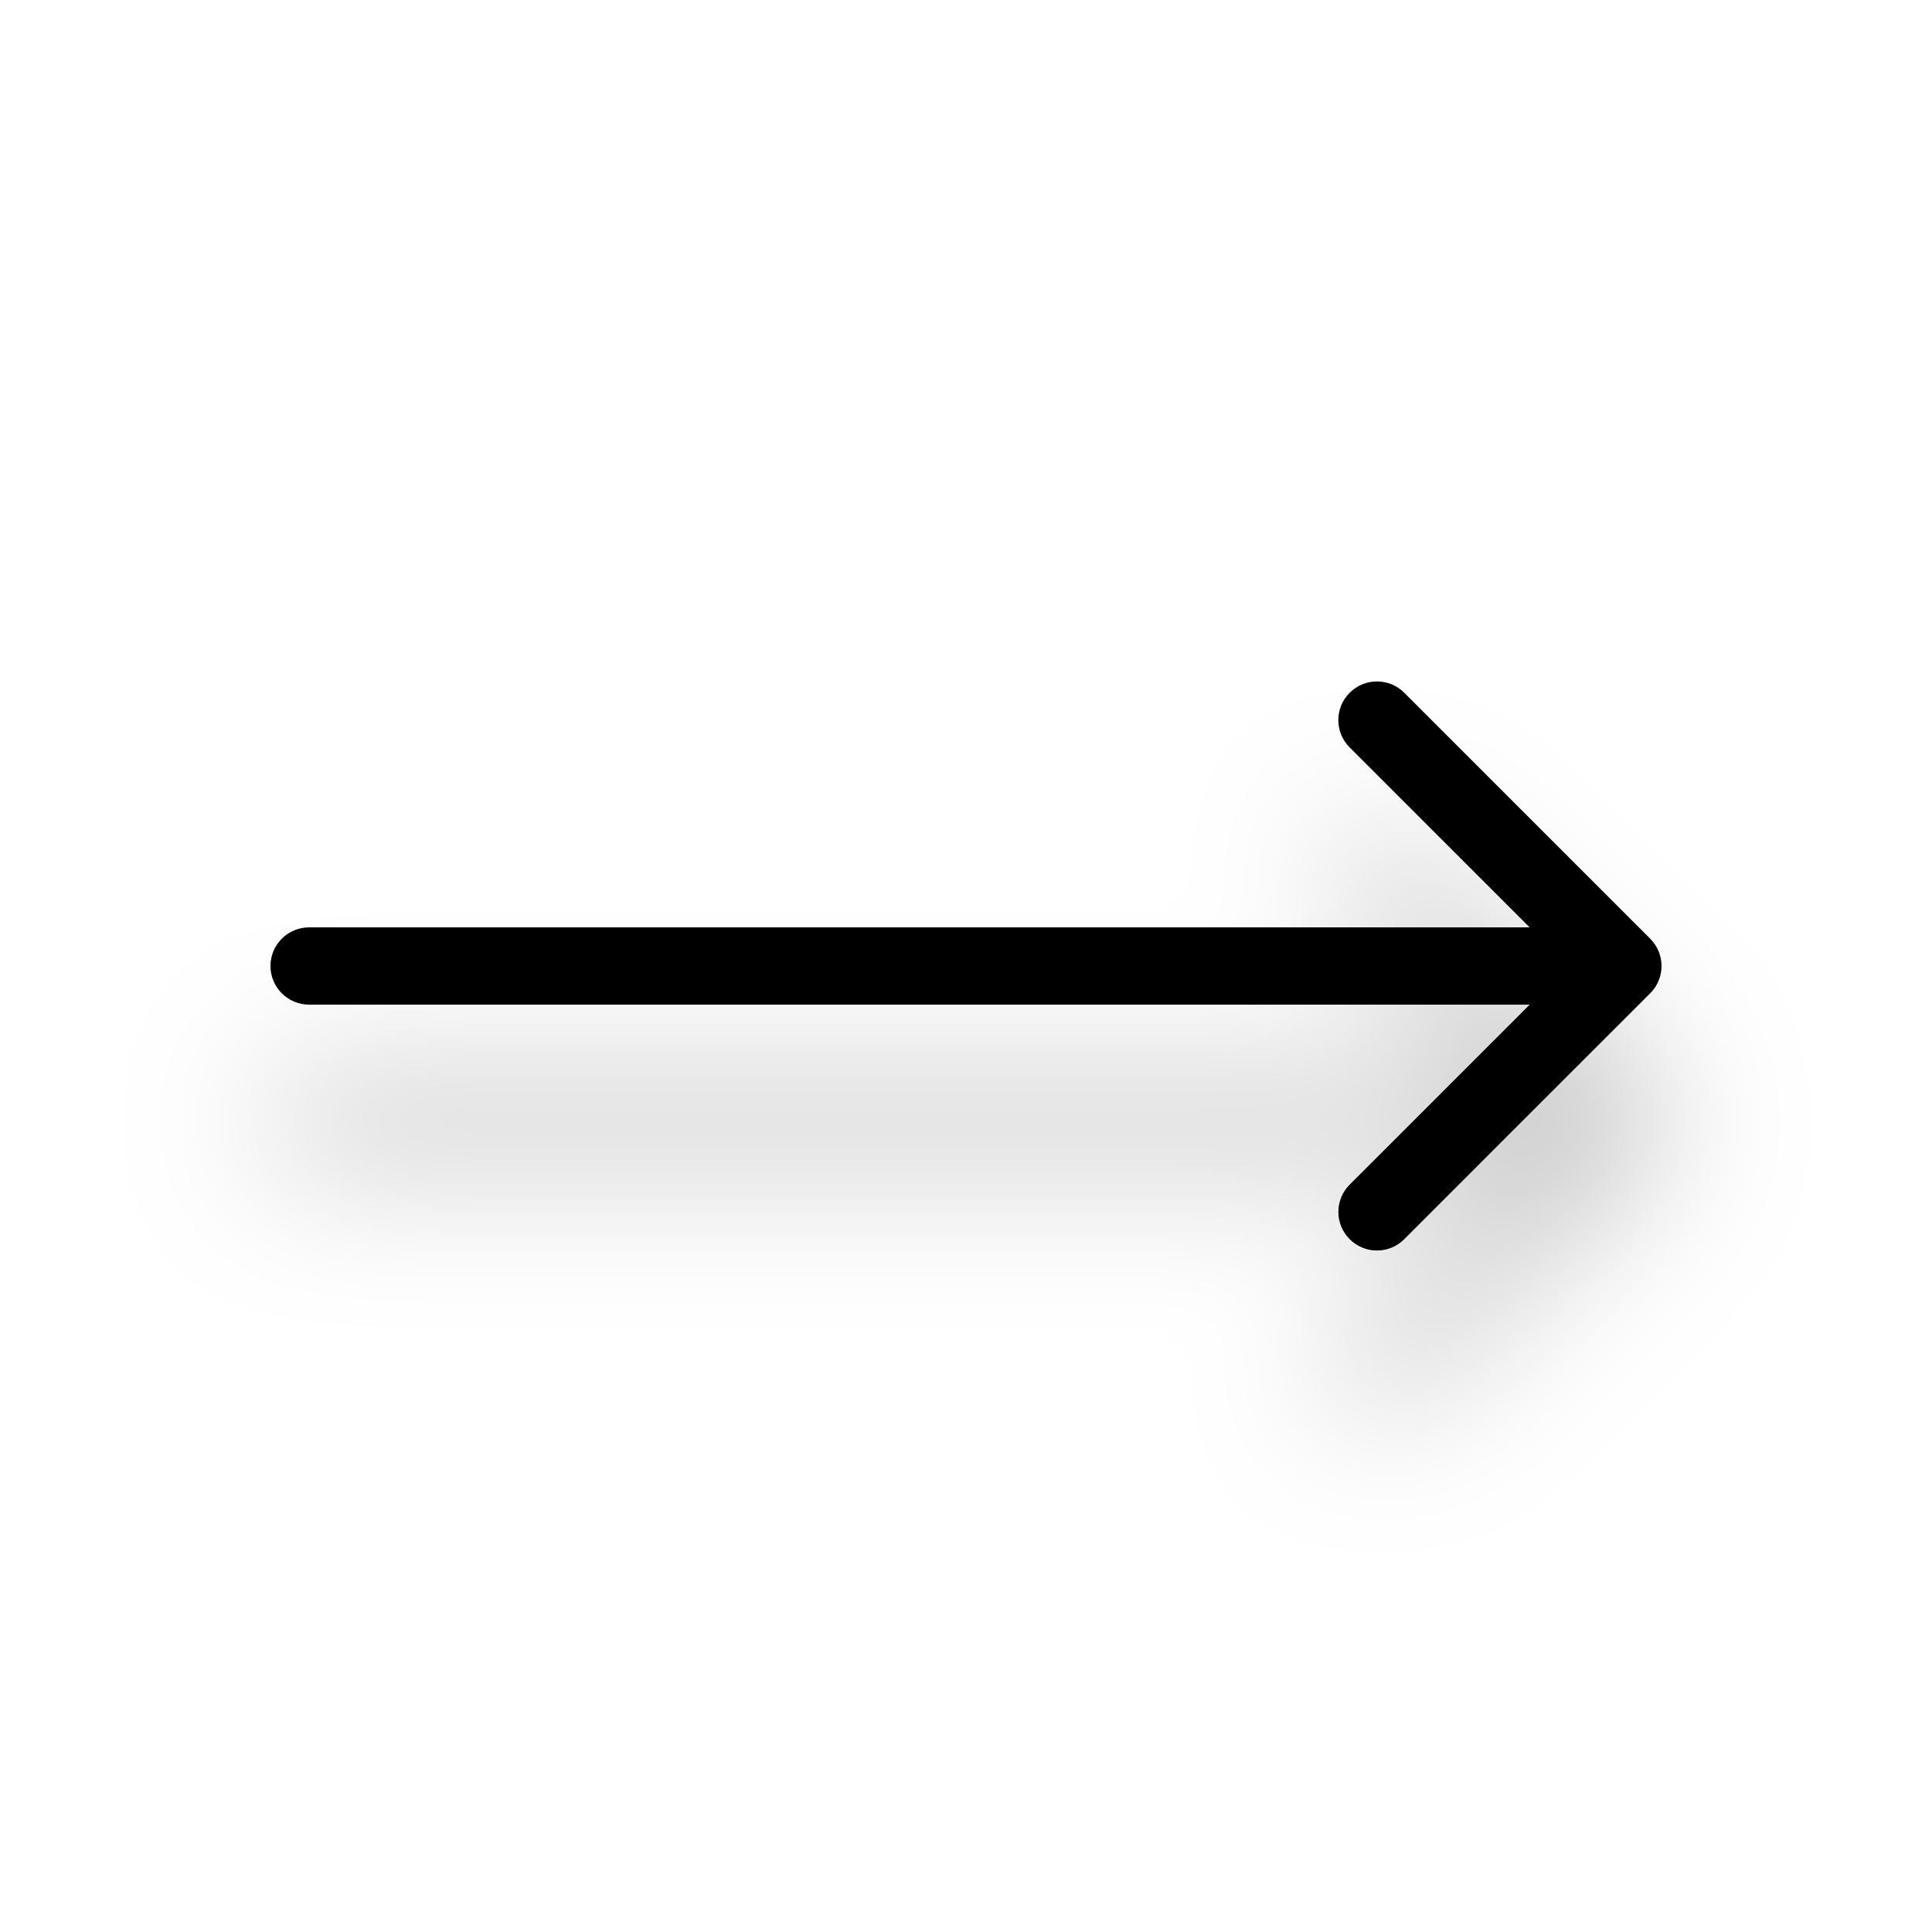
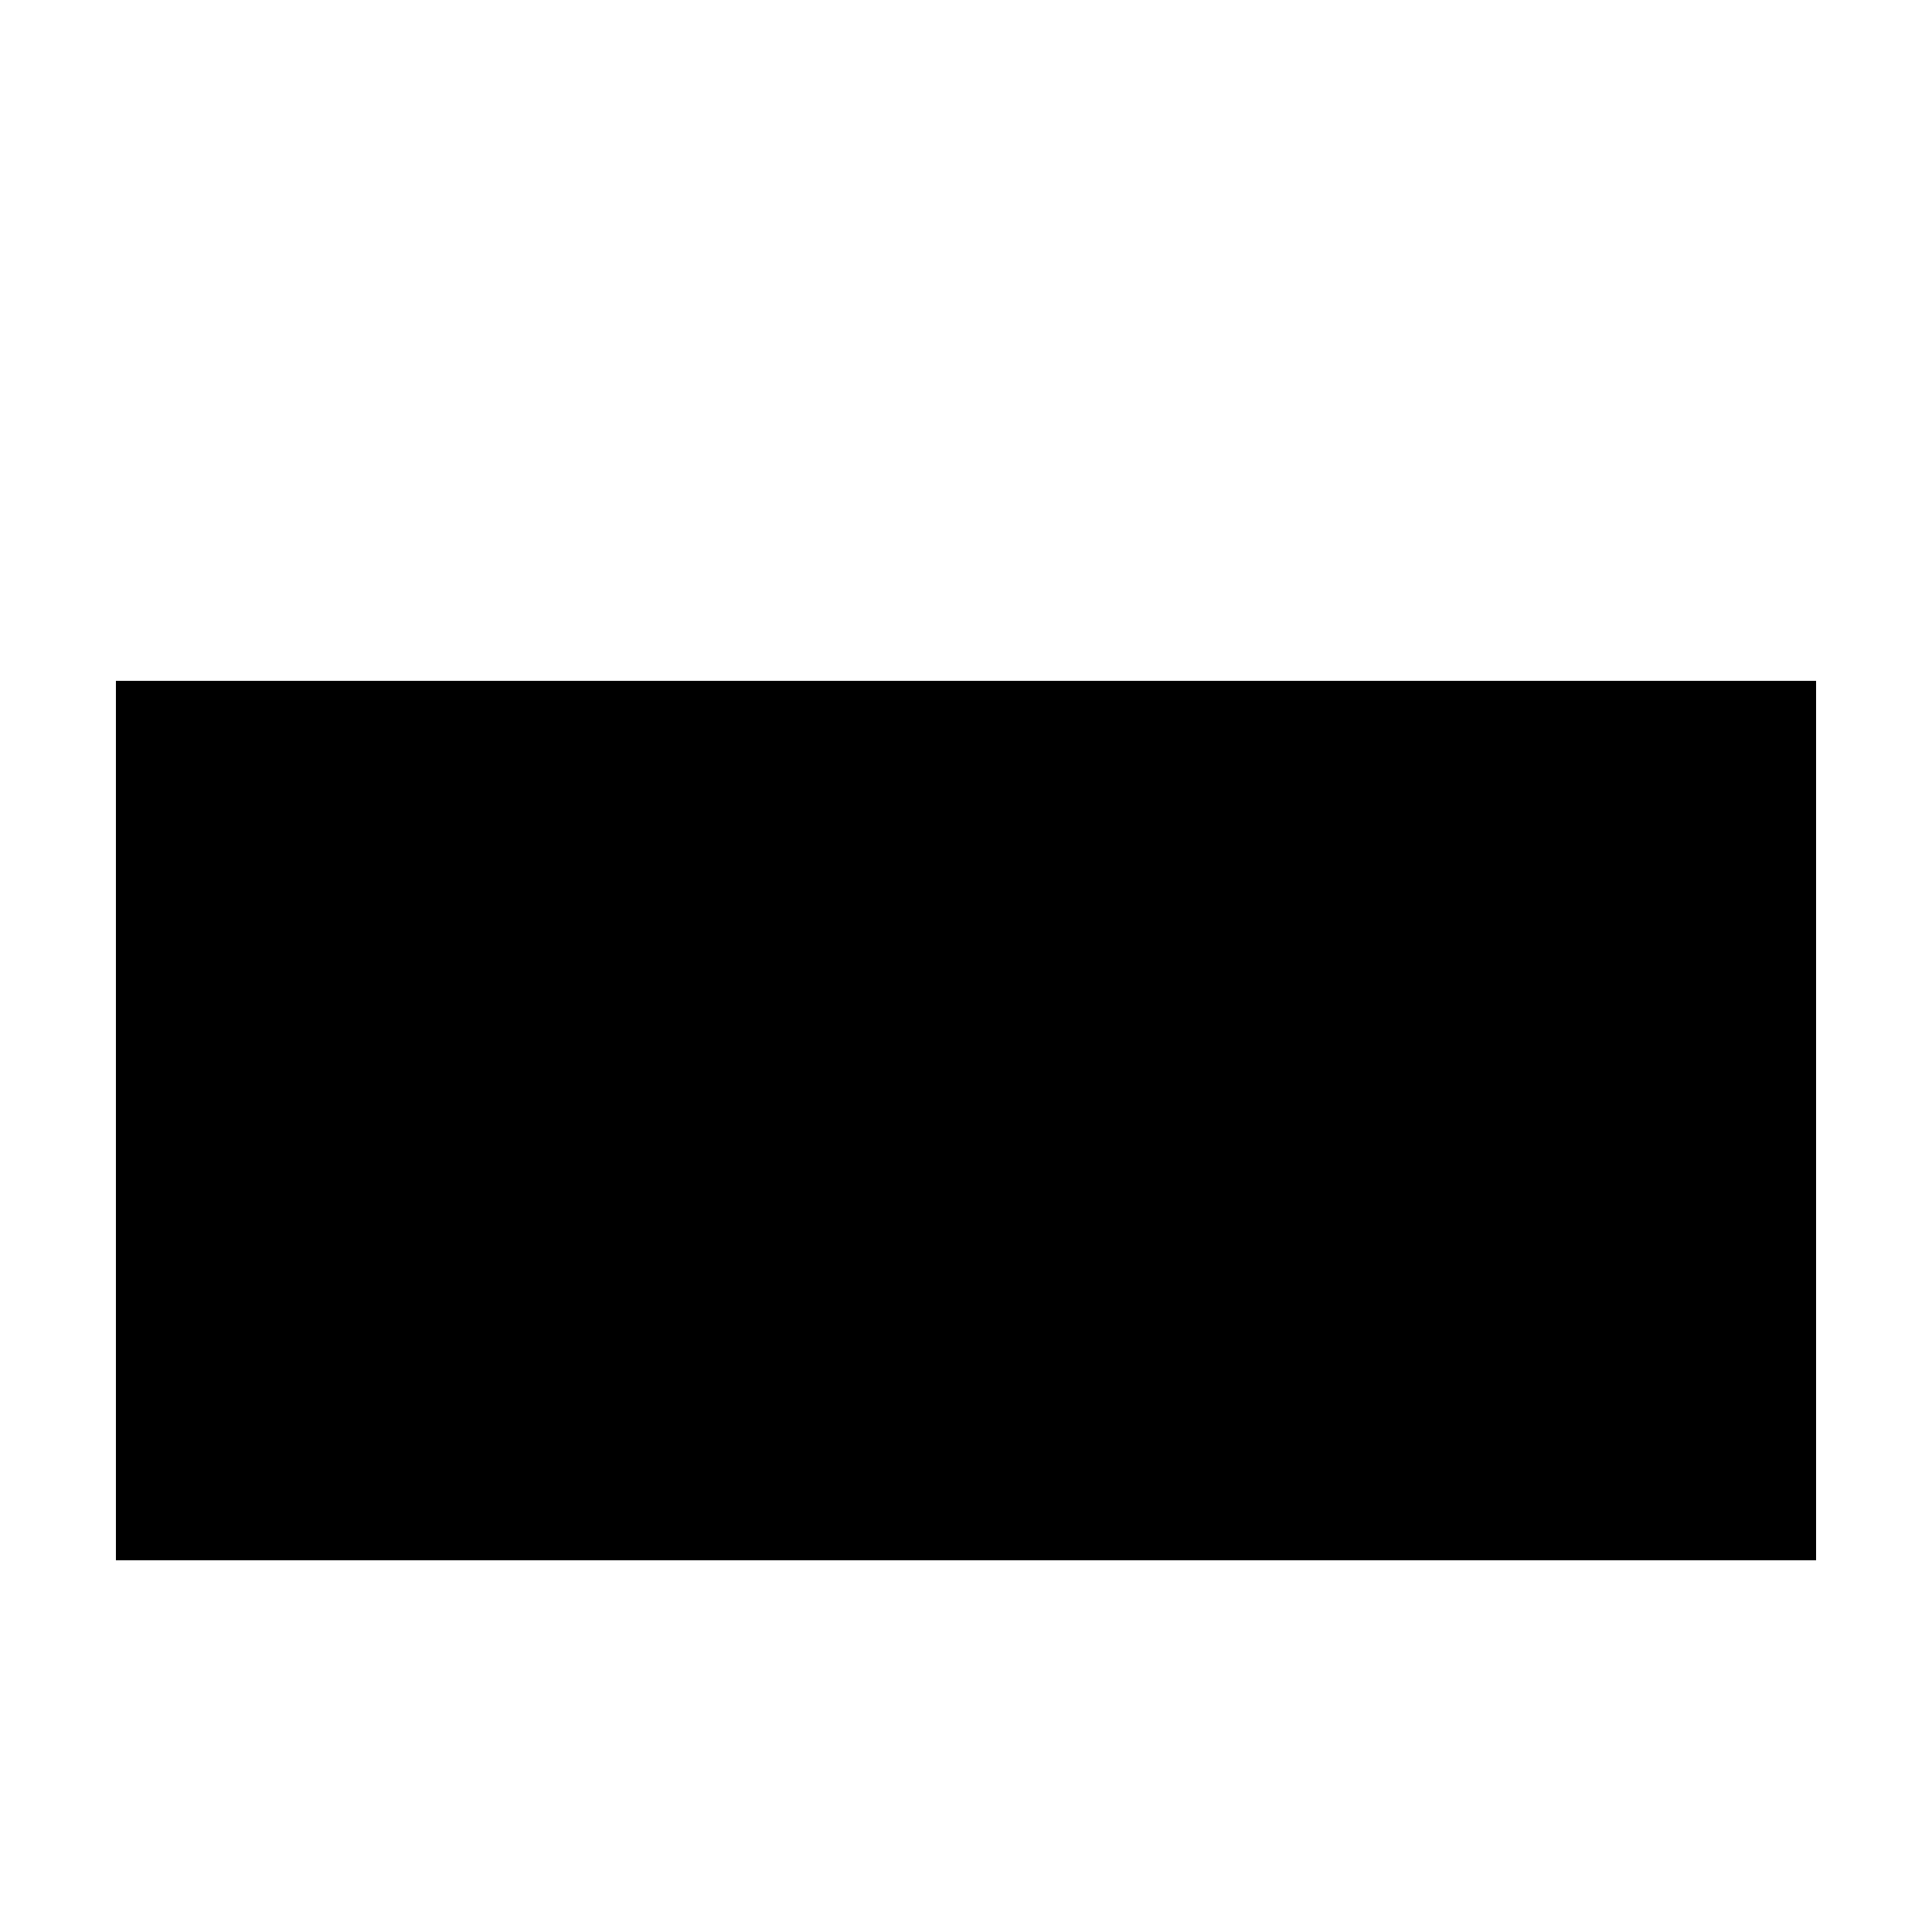
<svg xmlns="http://www.w3.org/2000/svg" width="50" height="50" viewBox="0 0 50 50" fill="none">
  <g filter="url(#filter0_d_16_113)">
    <path d="M8 24C7.448 24 7 24.448 7 25C7 25.552 7.448 26 8 26V24ZM42.707 25.707C43.098 25.317 43.098 24.683 42.707 24.293L36.343 17.929C35.953 17.538 35.319 17.538 34.929 17.929C34.538 18.32 34.538 18.953 34.929 19.343L40.586 25L34.929 30.657C34.538 31.047 34.538 31.68 34.929 32.071C35.319 32.462 35.953 32.462 36.343 32.071L42.707 25.707ZM8 26H42V24H8V26Z" fill="black" />
  </g>
  <defs>
    <filter id="filter0_d_16_113" x="3" y="17.636" width="44" height="22.728" filterUnits="userSpaceOnUse" color-interpolation-filters="sRGB">
-       <feFlood flood-opacity="0" result="BackgroundImageFix" />
+       <feFlood floodOpacity="0" result="BackgroundImageFix" />
      <feColorMatrix in="SourceAlpha" type="matrix" values="0 0 0 0 0 0 0 0 0 0 0 0 0 0 0 0 0 0 127 0" result="hardAlpha" />
      <feOffset dy="4" />
      <feGaussianBlur stdDeviation="2" />
      <feComposite in2="hardAlpha" operator="out" />
      <feColorMatrix type="matrix" values="0 0 0 0 0 0 0 0 0 0 0 0 0 0 0 0 0 0 0.25 0" />
      <feBlend mode="normal" in2="BackgroundImageFix" result="effect1_dropShadow_16_113" />
      <feBlend mode="normal" in="SourceGraphic" in2="effect1_dropShadow_16_113" result="shape" />
    </filter>
  </defs>
</svg>
